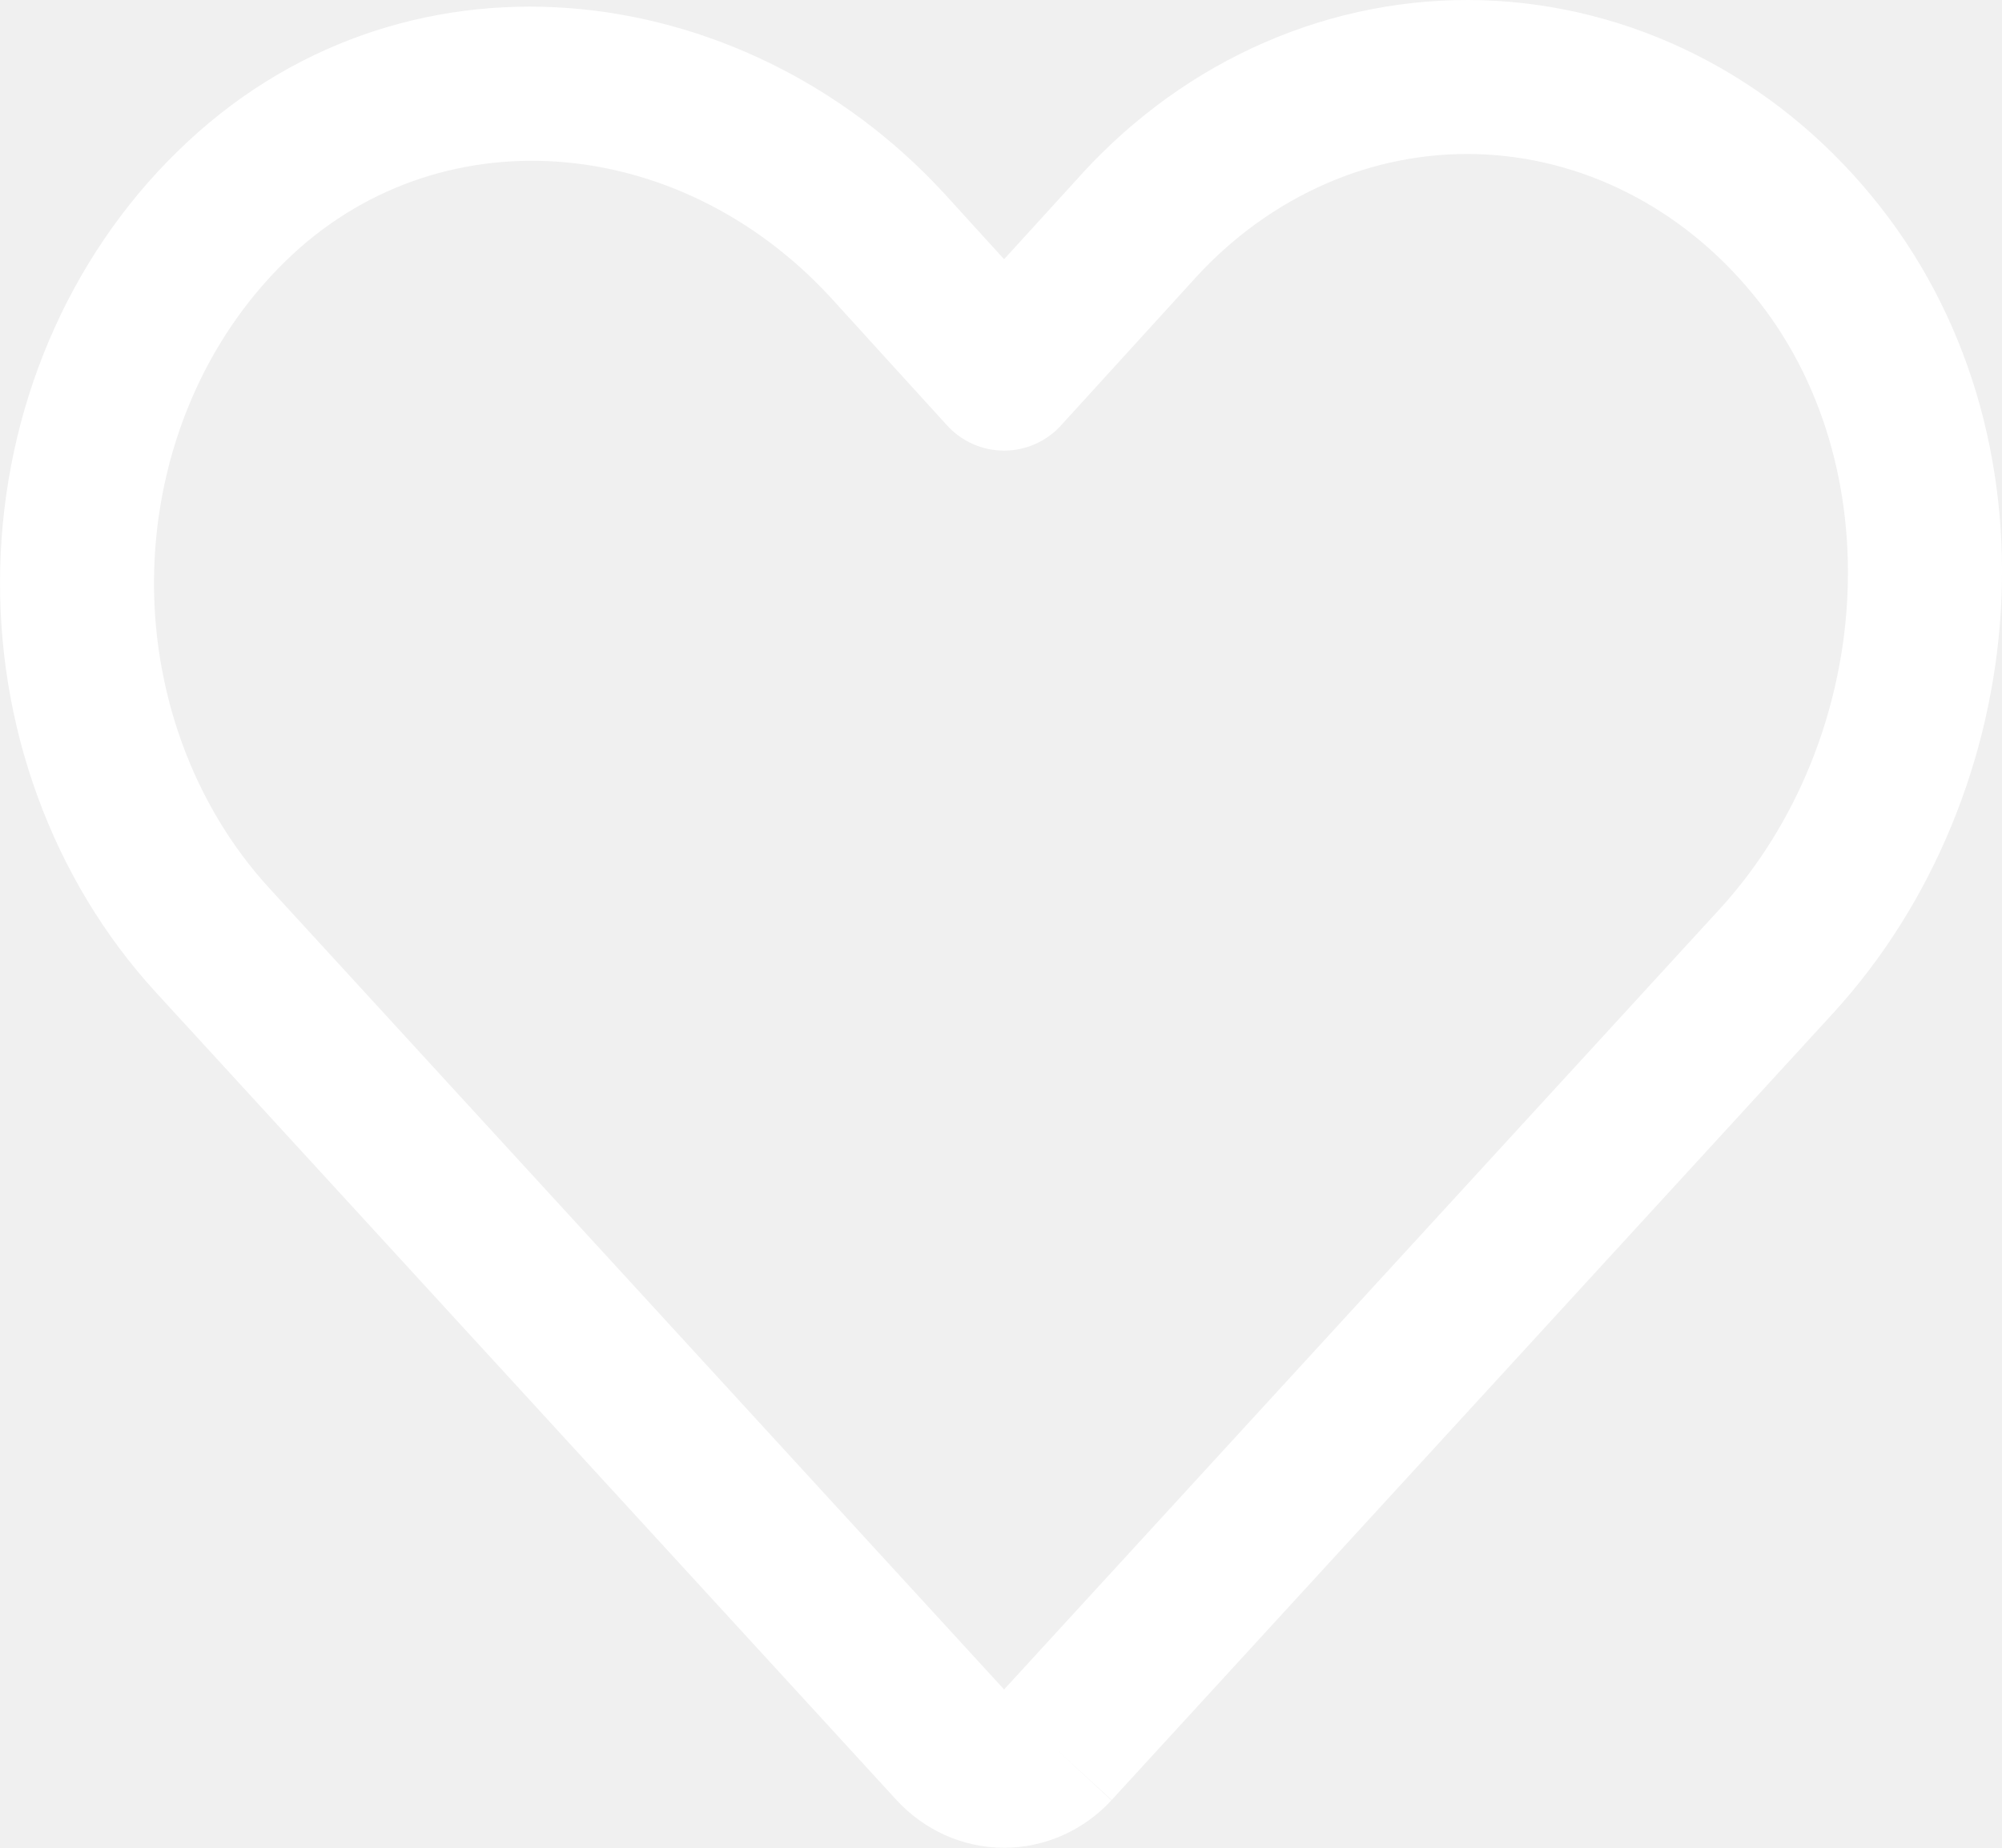
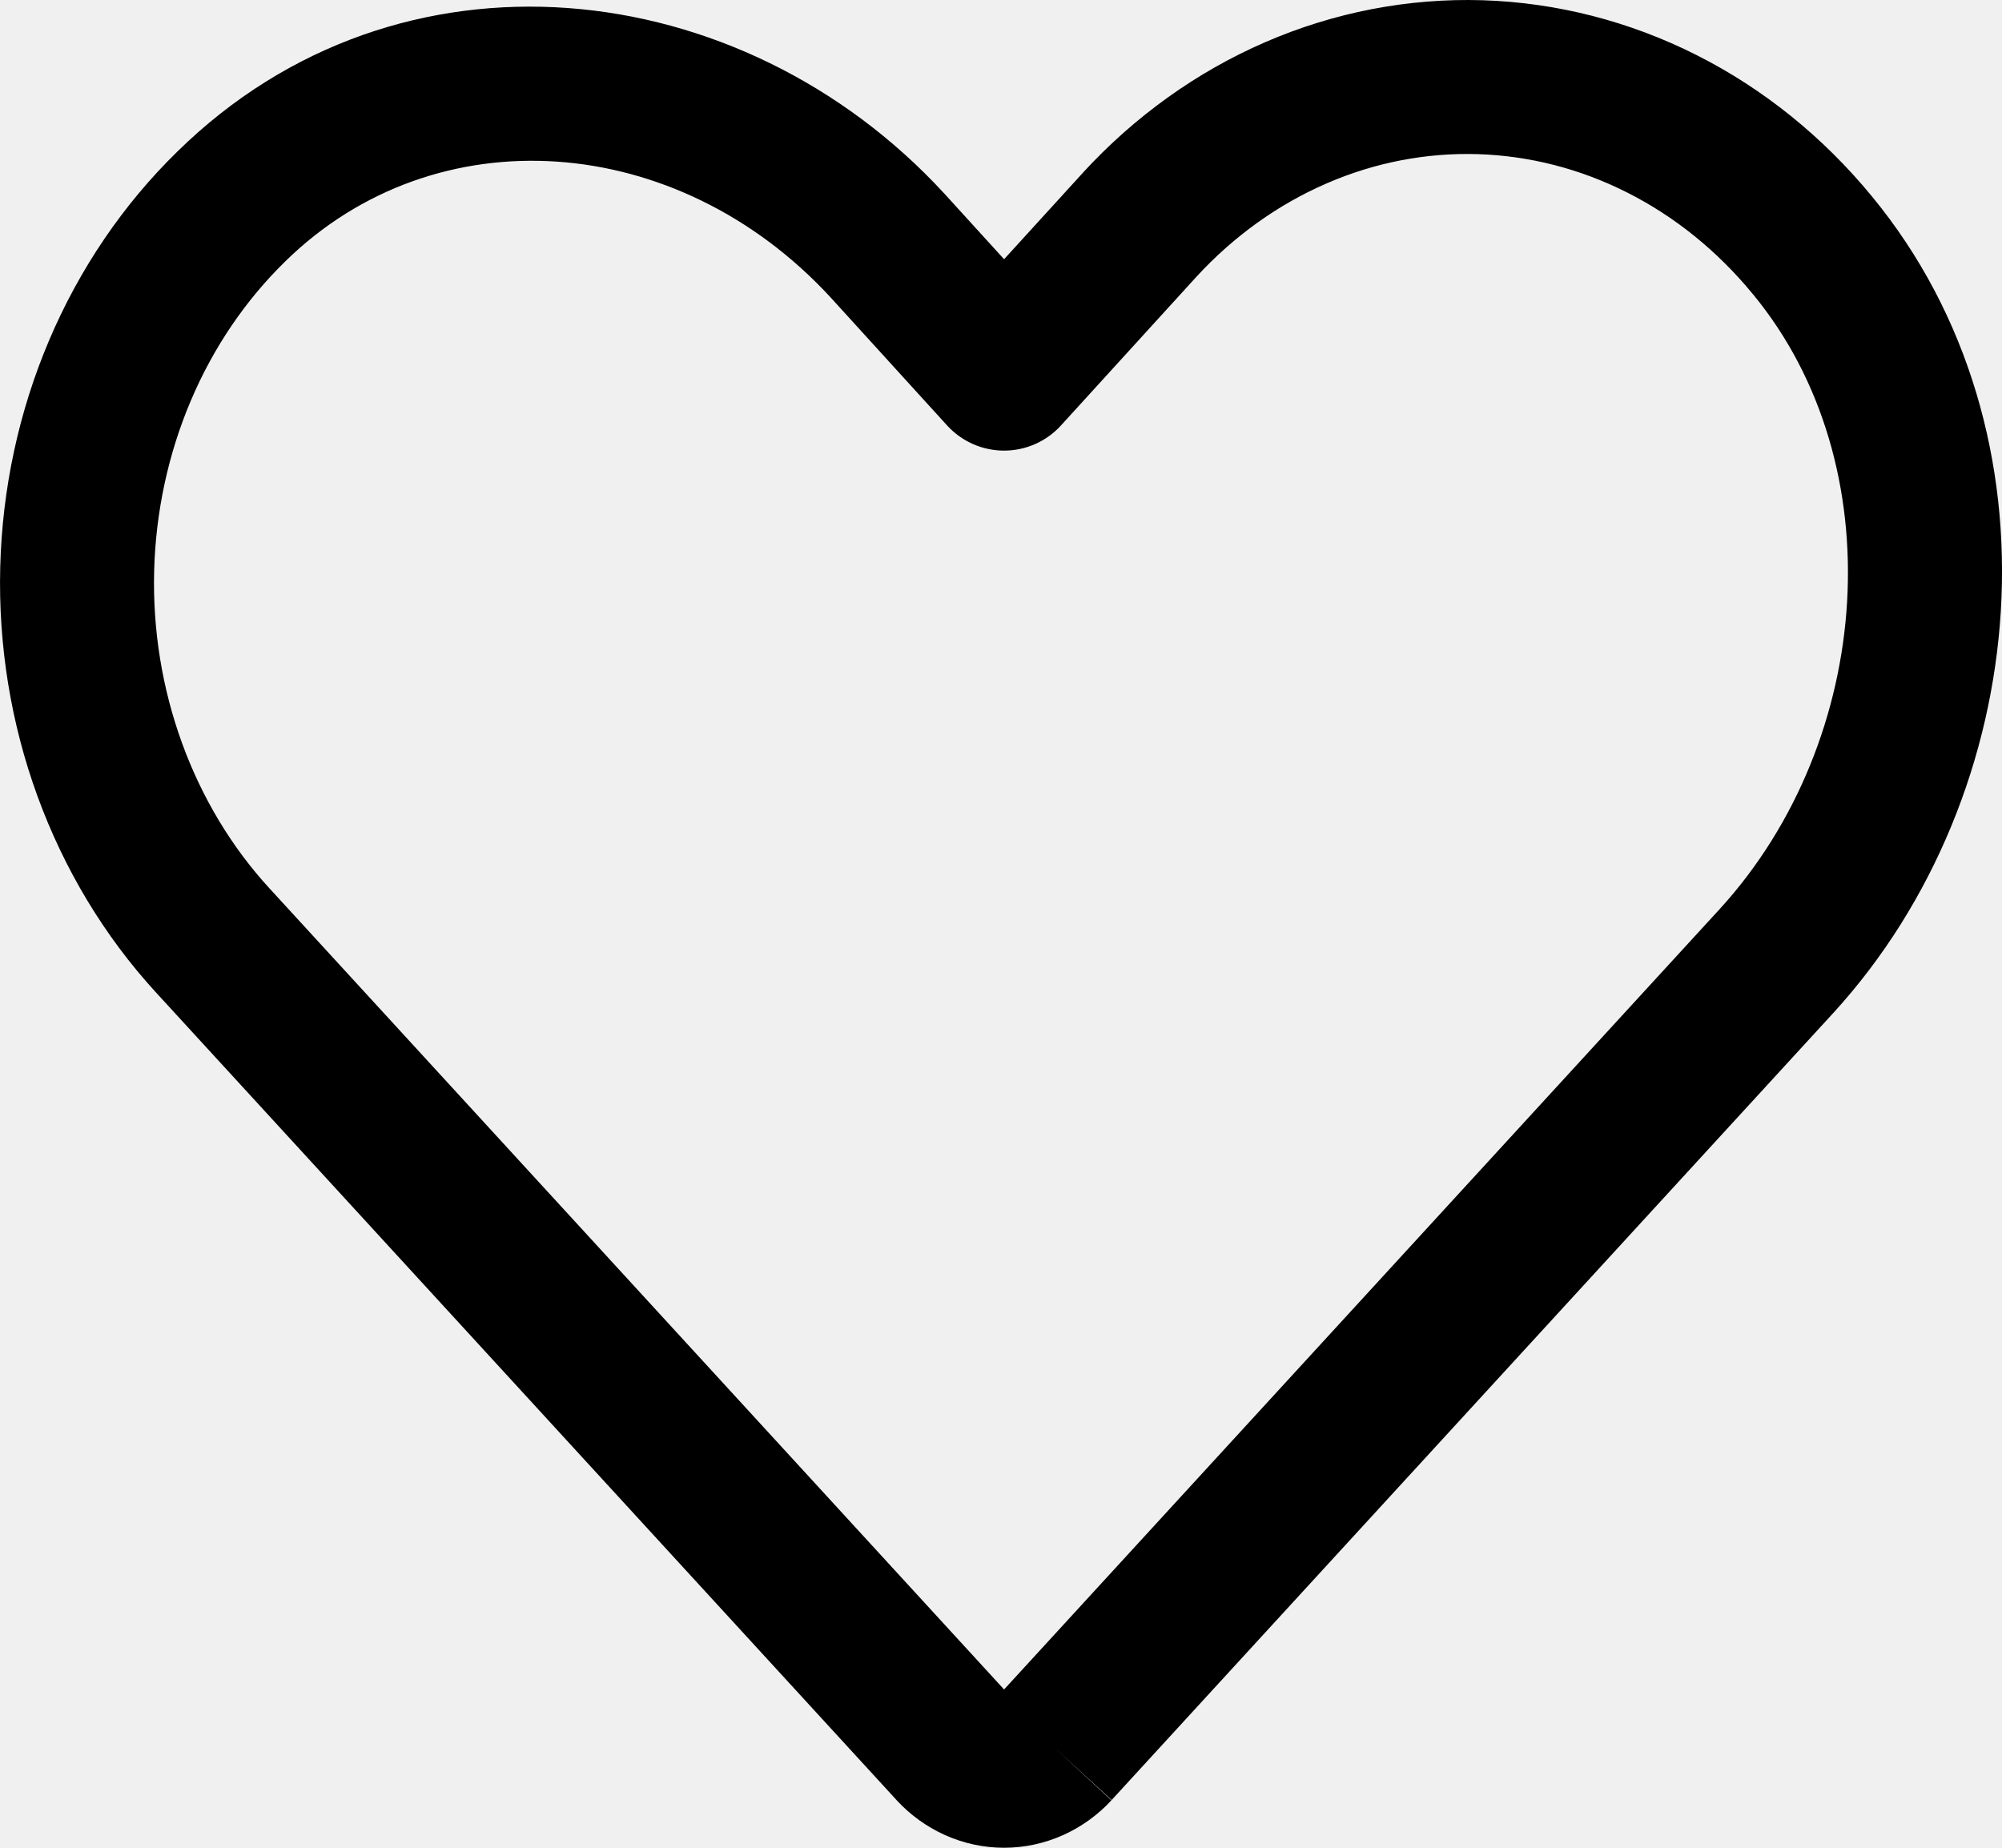
<svg xmlns="http://www.w3.org/2000/svg" width="26" height="24" viewBox="0 0 26 24" fill="none">
-   <path fill-rule="evenodd" clip-rule="evenodd" d="M16.431 0.548C17.325 0.16 18.285 -0.026 19.252 0.003C20.218 0.033 21.166 0.277 22.037 0.717C22.908 1.157 23.68 1.783 24.311 2.551C26.84 5.62 26.411 10.306 23.814 13.152L23.812 13.154L14.437 23.38L13.7 22.704L14.434 23.384C14.079 23.767 13.58 24 13.04 24C12.5 24 12.001 23.767 11.646 23.384L11.643 23.38L2.024 12.889L2.024 12.889C1.354 12.158 0.833 11.29 0.487 10.342C0.141 9.394 -0.023 8.381 0.003 7.365C0.029 6.349 0.244 5.347 0.638 4.42C1.032 3.493 1.598 2.657 2.305 1.967C5.188 -0.861 9.622 -0.353 12.259 2.509L12.263 2.513L12.263 2.513L13.04 3.367L14.06 2.248L14.062 2.245C14.733 1.515 15.538 0.935 16.431 0.548ZM13.04 21.944L22.337 11.804C22.337 11.804 22.337 11.803 22.338 11.803C24.346 9.6 24.588 6.031 22.767 3.823L22.765 3.821C22.305 3.26 21.749 2.812 21.135 2.502C20.521 2.191 19.86 2.023 19.191 2.002C18.522 1.982 17.854 2.11 17.227 2.383C16.6 2.655 16.024 3.066 15.537 3.596C15.537 3.597 15.537 3.597 15.536 3.597L13.779 5.526C13.59 5.734 13.321 5.853 13.04 5.853C12.758 5.853 12.49 5.734 12.3 5.526L10.786 3.862C8.793 1.701 5.659 1.478 3.705 3.395L3.703 3.397L3.703 3.397C3.191 3.897 2.773 4.51 2.479 5.202C2.185 5.894 2.022 6.648 2.002 7.416C1.982 8.184 2.107 8.947 2.366 9.657C2.625 10.367 3.011 11.006 3.498 11.537C3.499 11.537 3.499 11.537 3.499 11.538L13.04 21.944Z" fill="white" />
+   <path fill-rule="evenodd" clip-rule="evenodd" d="M16.431 0.548C17.325 0.16 18.285 -0.026 19.252 0.003C20.218 0.033 21.166 0.277 22.037 0.717C22.908 1.157 23.68 1.783 24.311 2.551C26.84 5.62 26.411 10.306 23.814 13.152L23.812 13.154L14.437 23.38L13.7 22.704L14.434 23.384C14.079 23.767 13.58 24 13.04 24C12.5 24 12.001 23.767 11.646 23.384L11.643 23.38L2.024 12.889L2.024 12.889C1.354 12.158 0.833 11.29 0.487 10.342C0.141 9.394 -0.023 8.381 0.003 7.365C0.029 6.349 0.244 5.347 0.638 4.42C1.032 3.493 1.598 2.657 2.305 1.967C5.188 -0.861 9.622 -0.353 12.259 2.509L12.263 2.513L12.263 2.513L13.04 3.367L14.06 2.248L14.062 2.245C14.733 1.515 15.538 0.935 16.431 0.548ZM13.04 21.944L22.337 11.804C22.337 11.804 22.337 11.803 22.338 11.803C24.346 9.6 24.588 6.031 22.767 3.823L22.765 3.821C22.305 3.26 21.749 2.812 21.135 2.502C20.521 2.191 19.86 2.023 19.191 2.002C18.522 1.982 17.854 2.11 17.227 2.383C16.6 2.655 16.024 3.066 15.537 3.596C15.537 3.597 15.537 3.597 15.536 3.597L13.779 5.526C13.59 5.734 13.321 5.853 13.04 5.853C12.758 5.853 12.49 5.734 12.3 5.526L10.786 3.862C8.793 1.701 5.659 1.478 3.705 3.395L3.703 3.397L3.703 3.397C3.191 3.897 2.773 4.51 2.479 5.202C2.185 5.894 2.022 6.648 2.002 7.416C1.982 8.184 2.107 8.947 2.366 9.657C2.625 10.367 3.011 11.006 3.498 11.537C3.499 11.537 3.499 11.537 3.499 11.538L13.04 21.944Z" fill="currentColor" />
</svg>
